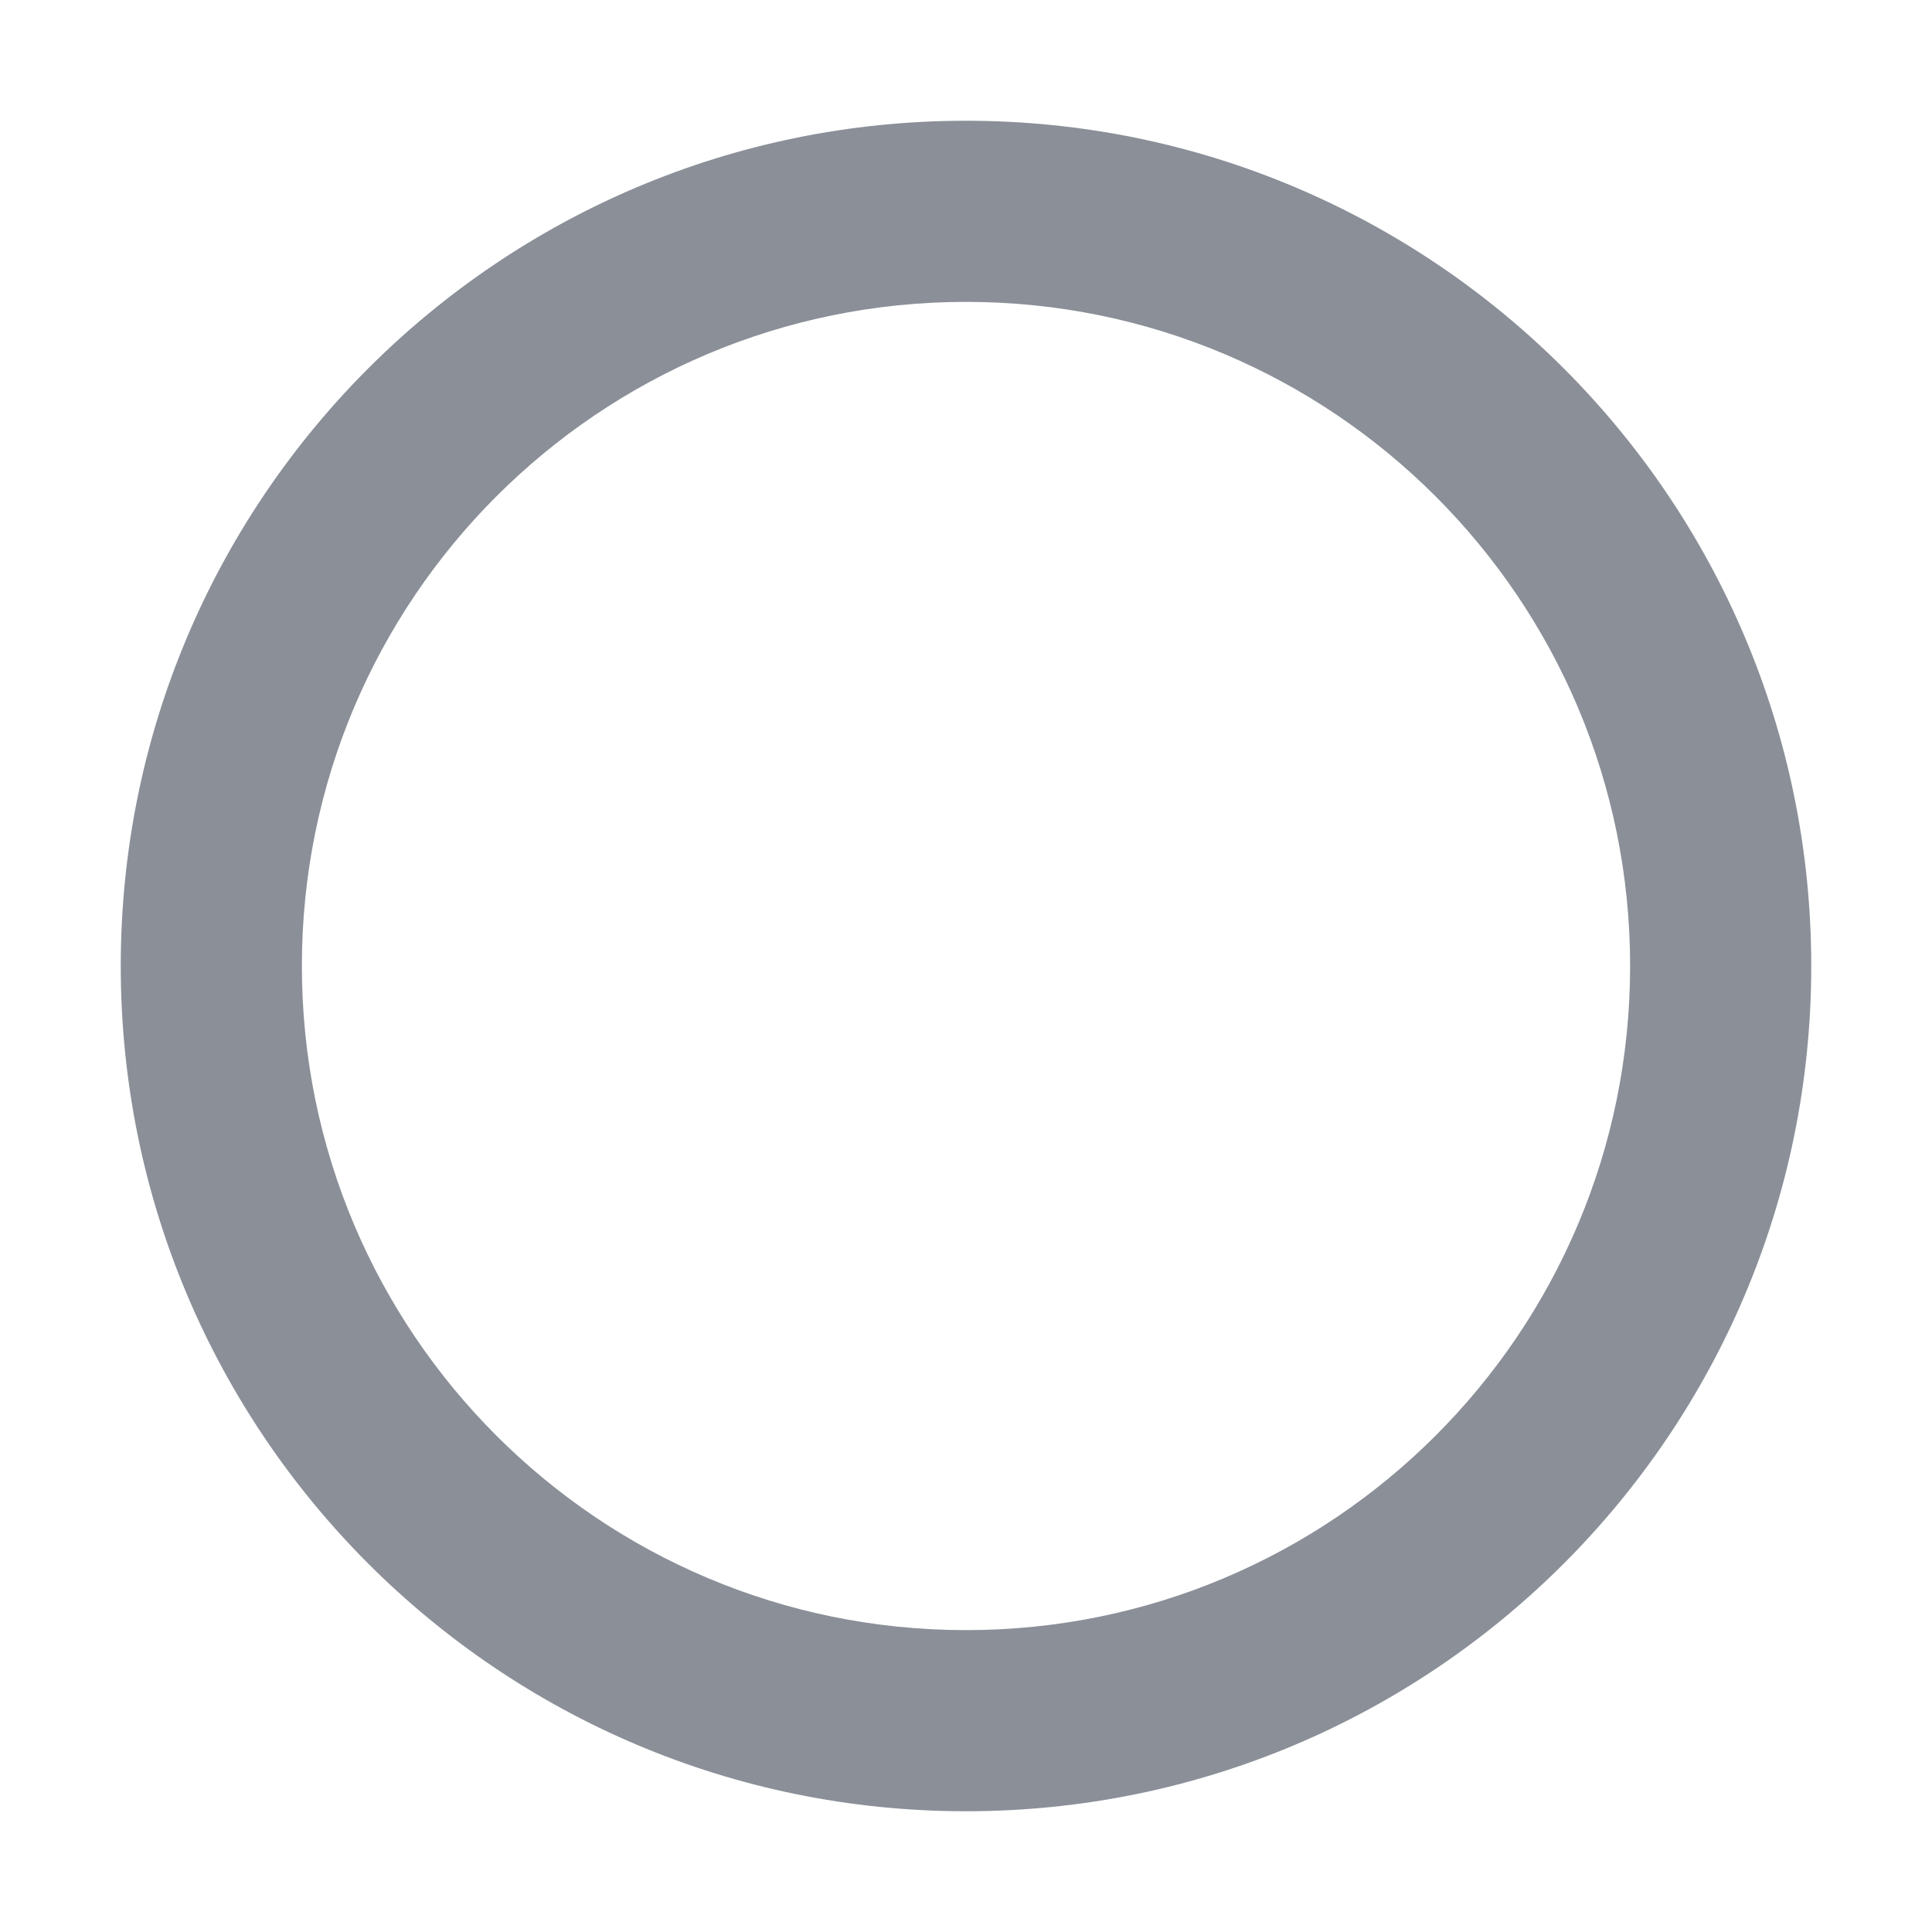
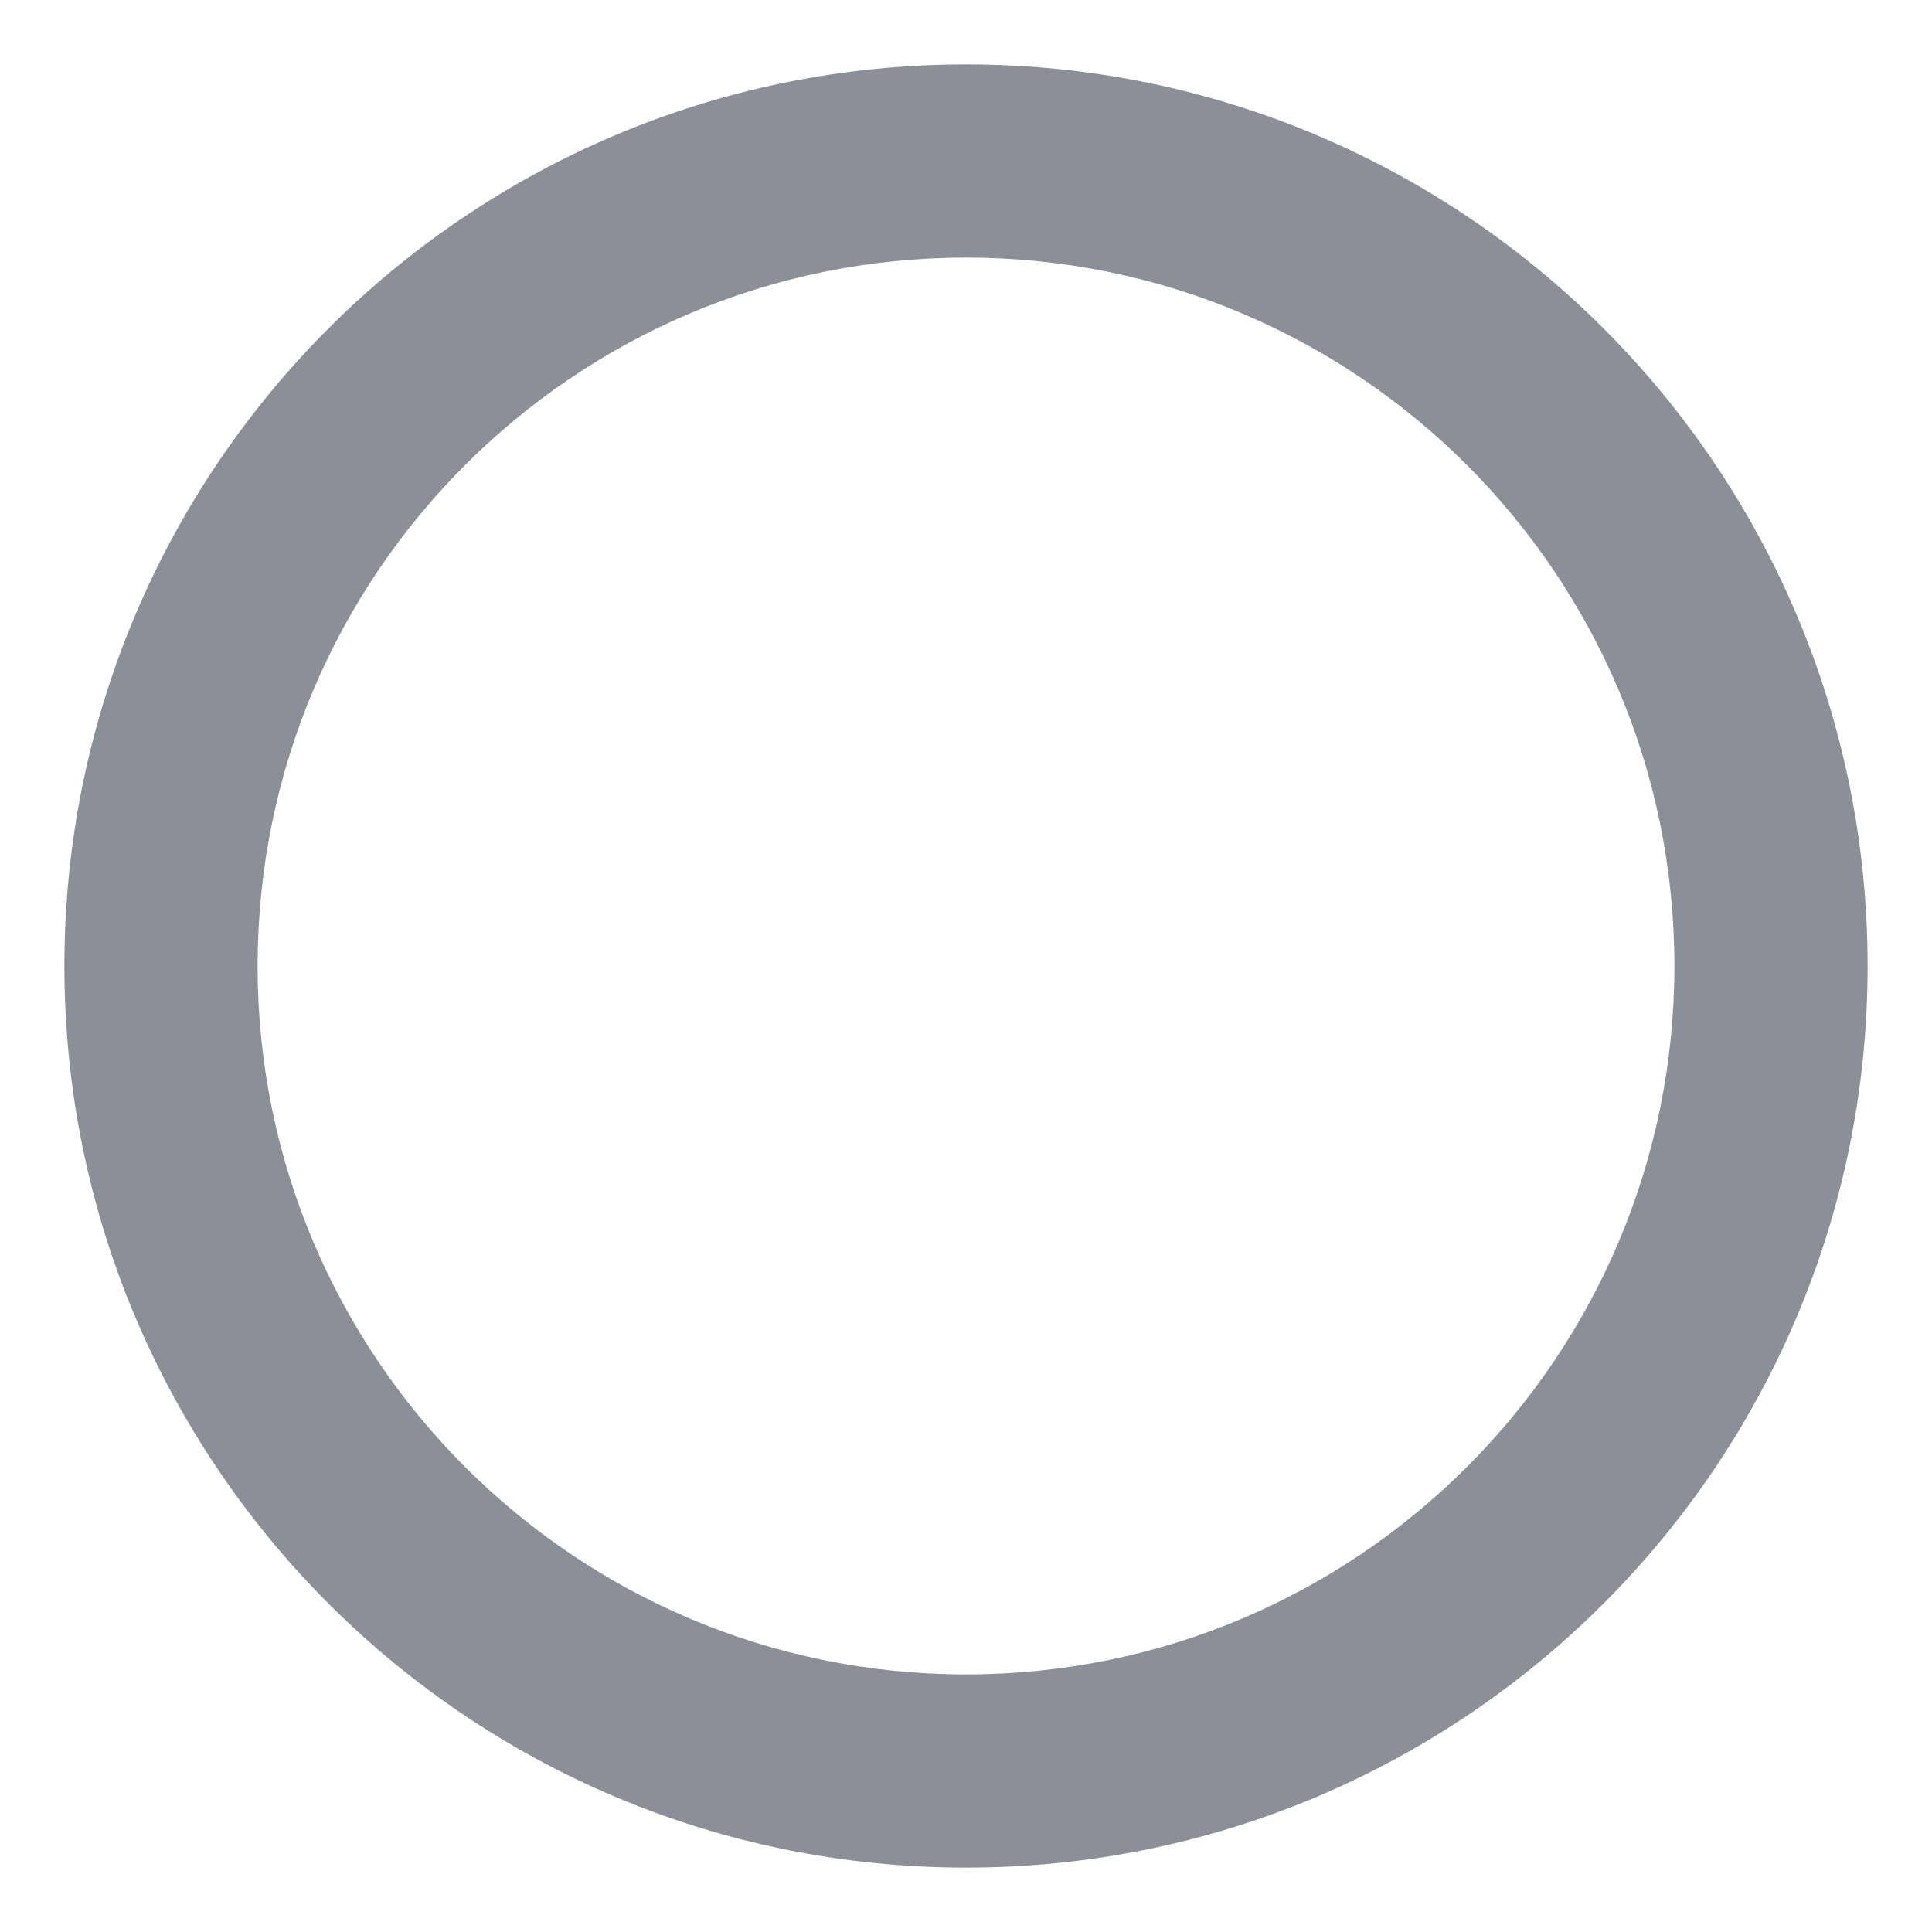
- <svg xmlns="http://www.w3.org/2000/svg" version="1.1" baseProfile="full" width="16" height="16" viewBox="0 0 16 16" fill="#8A8F98" class="sc-pbOaj cjzGE">
+ <svg xmlns="http://www.w3.org/2000/svg" version="1.1" baseProfile="full" width="14" height="14" viewBox="0.5 0.5 15 15" fill="#8A8F98" class="sc-pbOaj cjzGE">
  <path fill-rule="evenodd" clip-rule="evenodd" d="M8 13.5C11.038 13.5 13.5 11.038 13.5 8C13.5 4.962 11.038 2.5 8 2.5C4.962 2.5 2.5 4.962 2.5 8C2.5 11.038 4.962 13.5 8 13.5ZM8 15C11.866 15 15 11.866 15 8C15 4.134 11.866 1 8 1C4.134 1 1 4.134 1 8C1 11.866 4.134 15 8 15Z" />
</svg>
